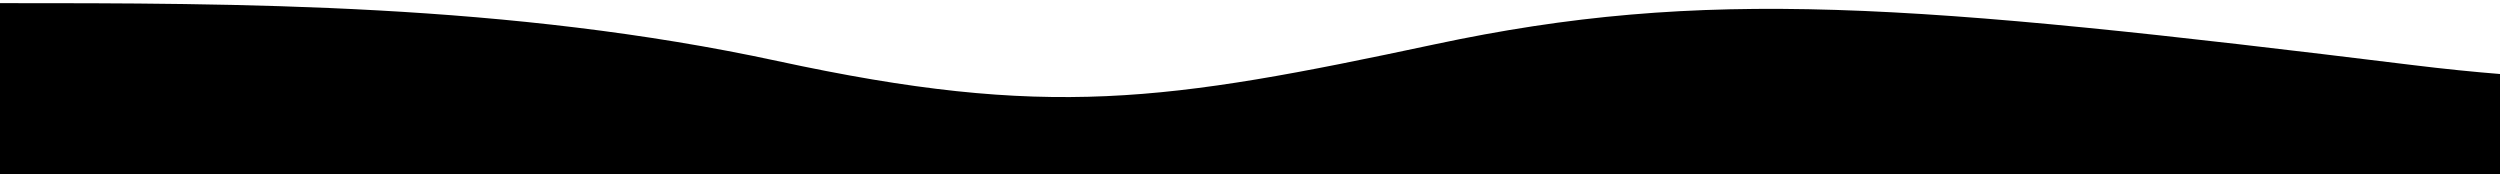
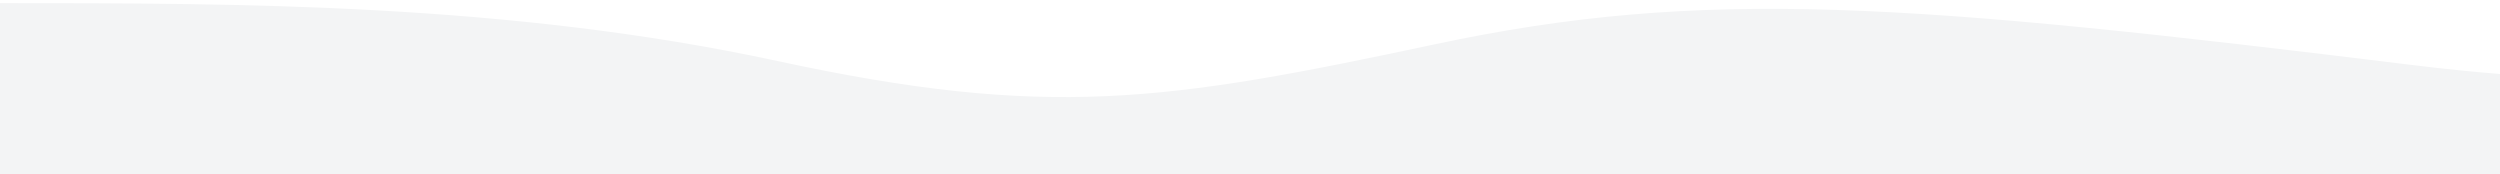
<svg xmlns="http://www.w3.org/2000/svg" class="wave-1hkxOo" version="1.1" viewBox="0 0 1440 100" preserveAspectRatio="none">
-   <path class="wavePath-haxJK1 animationPaused-2hZ4IO" d="M826.337,25.54 C670.97,58.656 603.696,68.787 447.802,35.144 C293.343,1.811 137.334,1.811 0,1.811 L0,150 L1920,150 L1920,1.811 C1739.535,-16.685 1679.864,73.161 1389.783,37.486 C1099.701,1.811 981.705,-7.577 826.337,25.54 Z" fill="currentColor" />
+   <path class="wavePath-haxJK1 animationPaused-2hZ4IO" d="M826.337,25.54 C670.97,58.656 603.696,68.787 447.802,35.144 C293.343,1.811 137.334,1.811 0,1.811 L0,150 L1920,150 L1920,1.811 C1739.535,-16.685 1679.864,73.161 1389.783,37.486 C1099.701,1.811 981.705,-7.577 826.337,25.54 Z" fill="rgb(243, 244, 245)" />
</svg>
